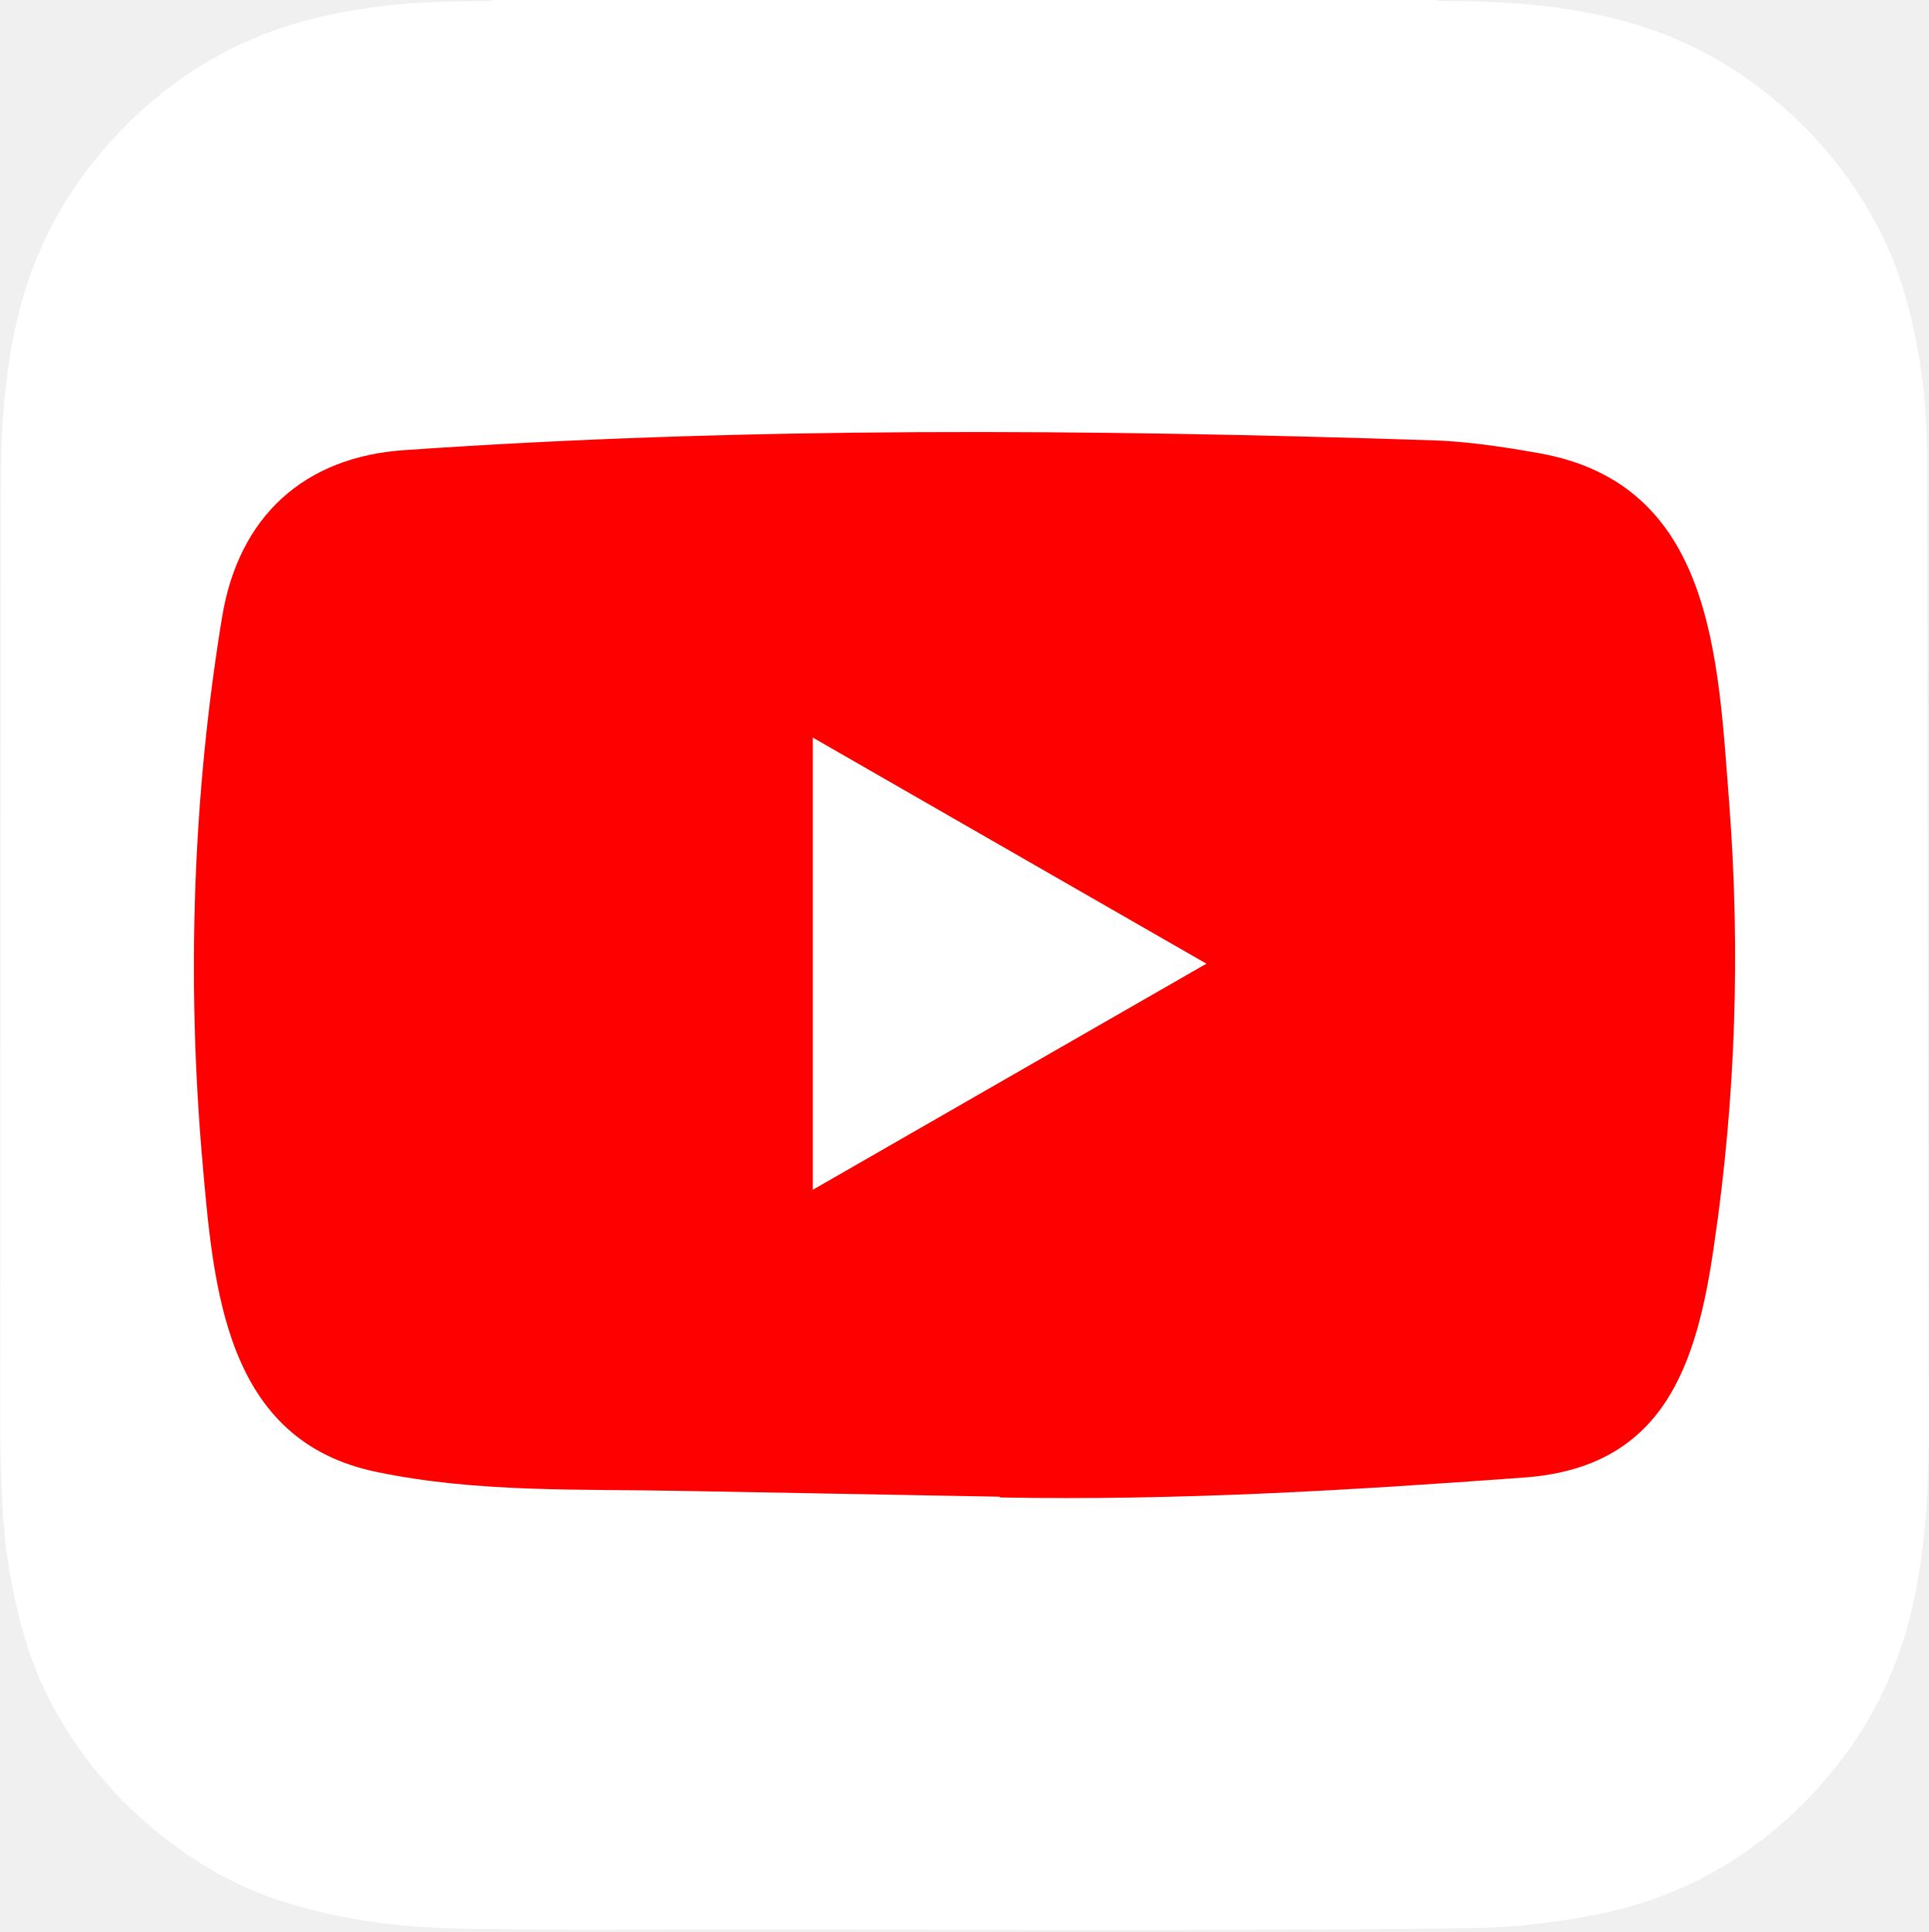
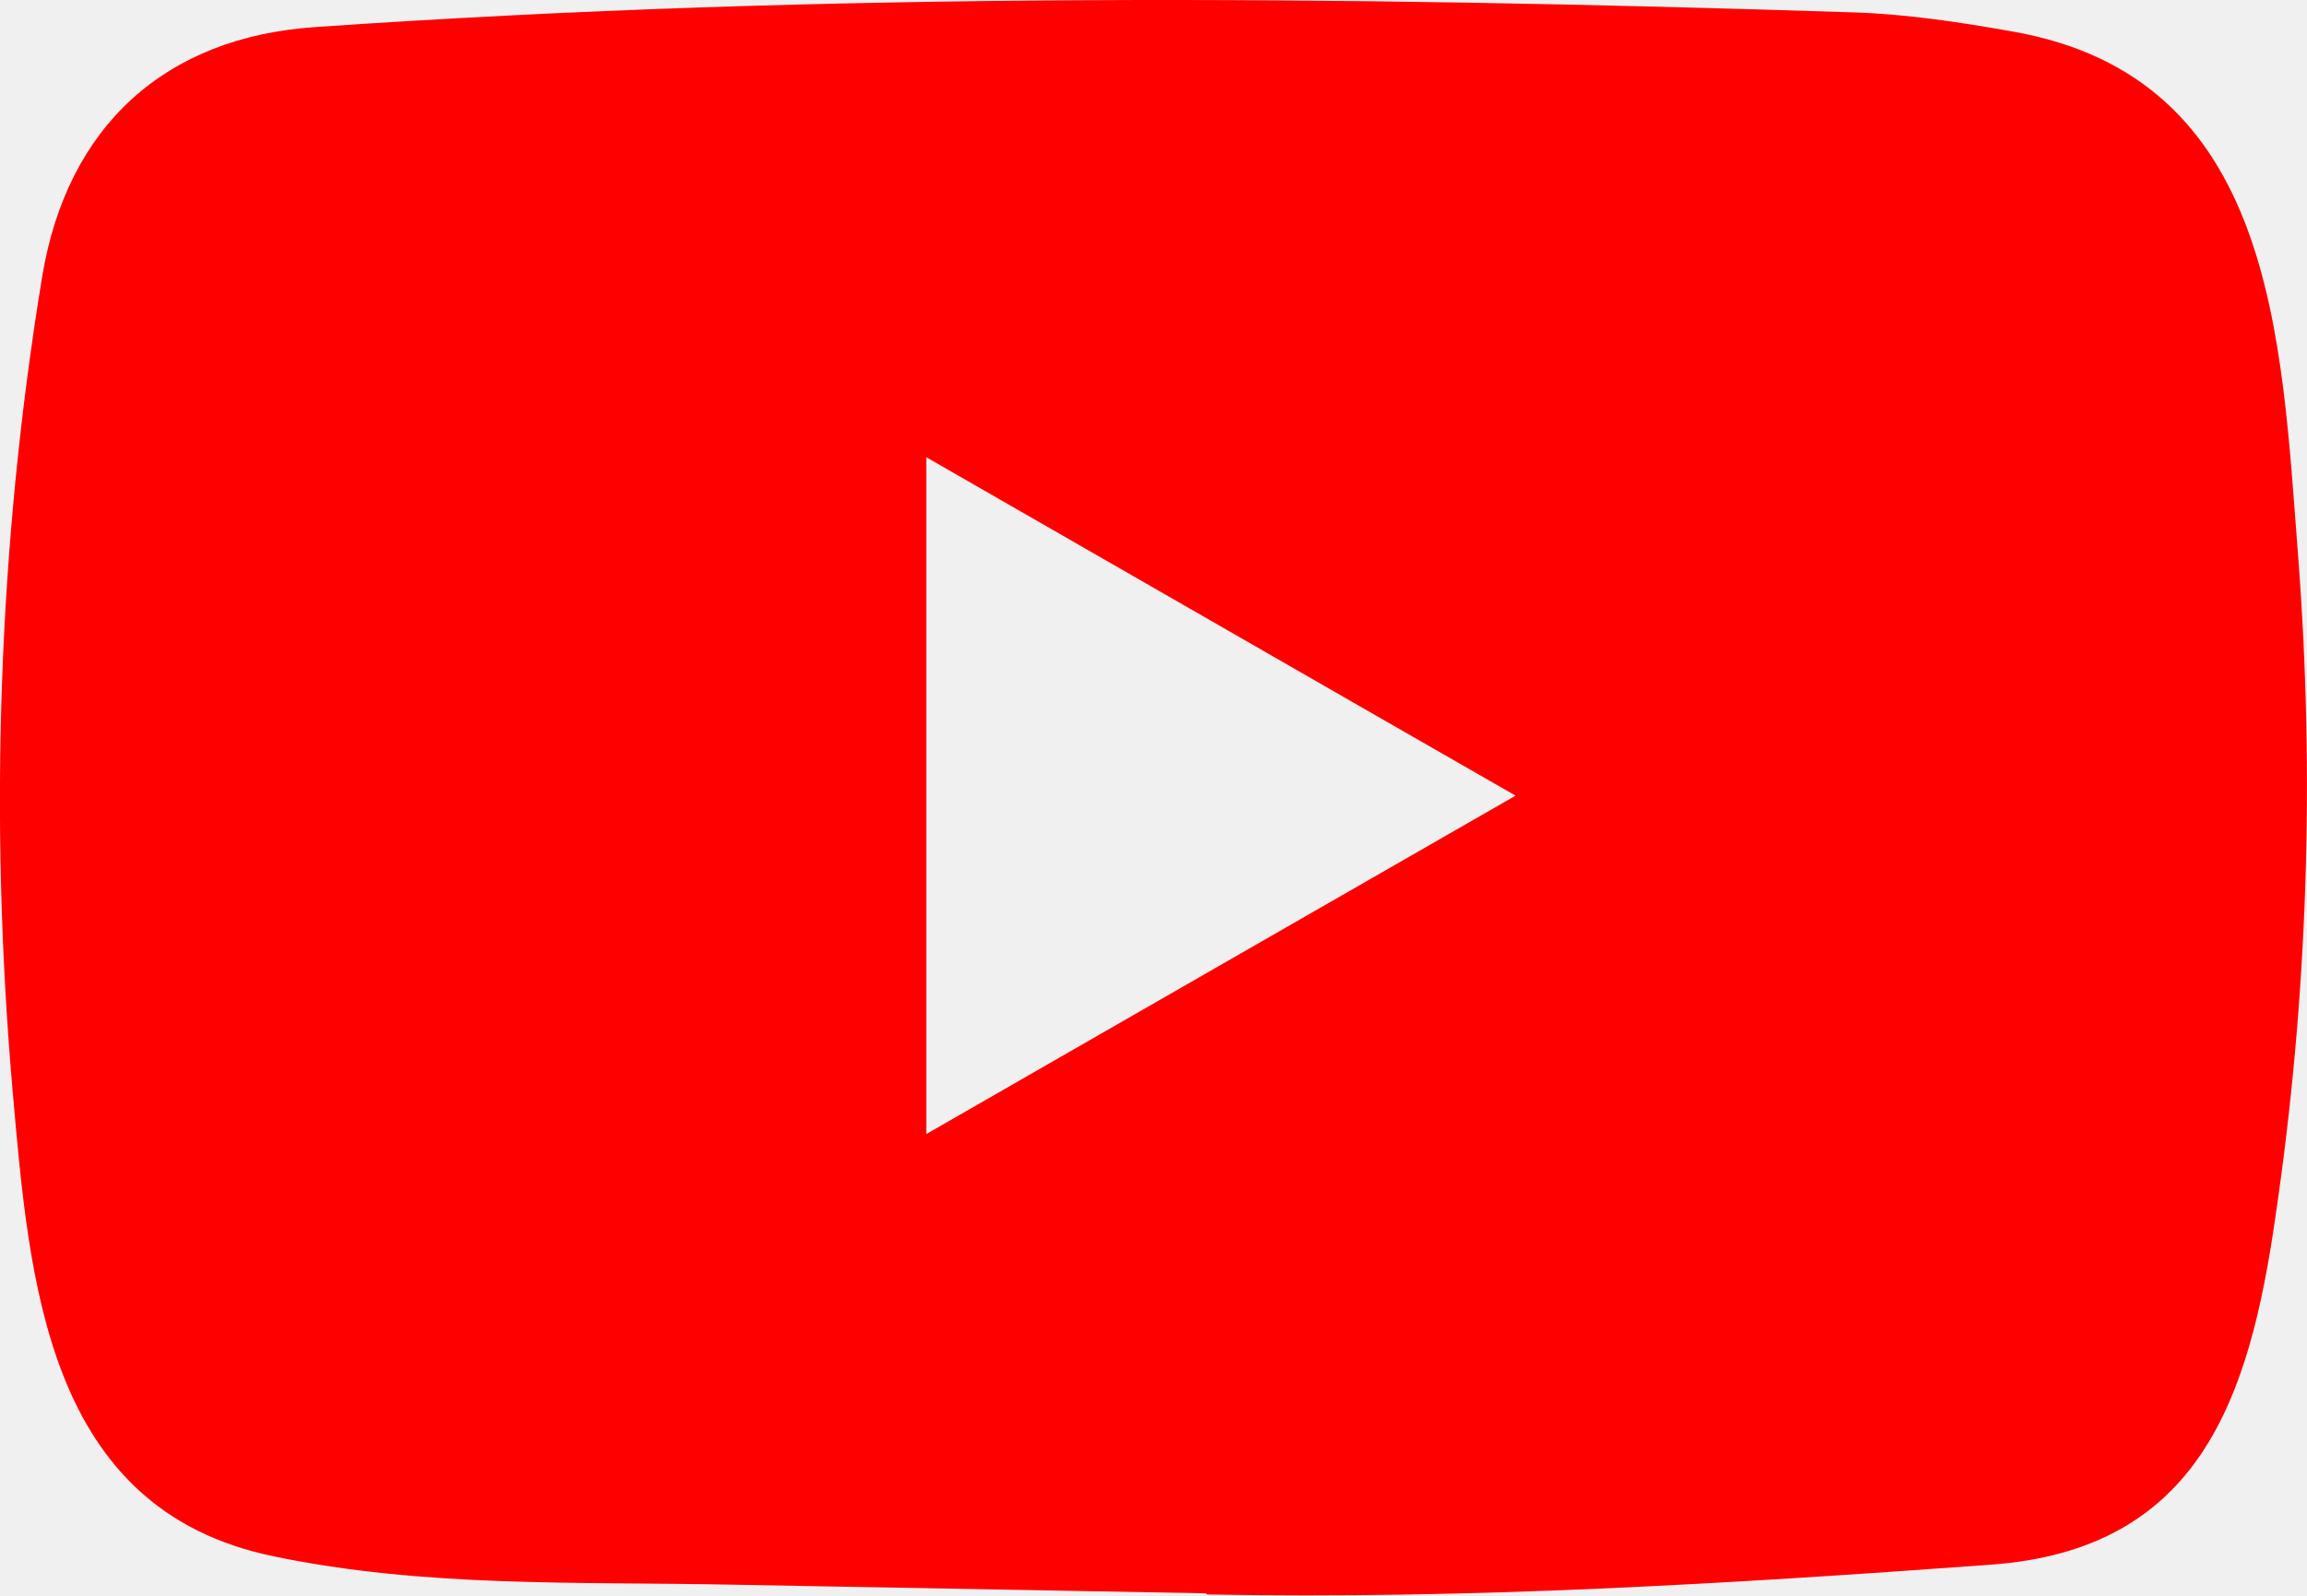
- <svg xmlns="http://www.w3.org/2000/svg" height="2500" viewBox="0 .03 2498 2502.47" width="2496">
-   <path d="m0 1864.11v.11c1.5 55.5 2 111.32 11.32 166.47 9.92 58.35 24.1 115.25 51.15 168.21q54.86 107.52 150.21 181.66c45.52 35.5 95.25 63.69 150.3 81.47 80.26 25.89 163.07 35.81 247.09 36.3 52.42.33 104.81 1.64 157.25 1.42 380.82-1.6 761.65 2.75 1142.49-2.35 50.53-.68 100.24-6.85 149.84-15.92 95.06-17.4 179.07-58 250.95-122.09 83.77-74.71 140.29-166.16 165.81-276.52 16.69-72.14 20.87-145.32 21.58-218.77v-14.65c0-5.68-2.16-1247.91-2.36-1264.33-.55-45.1-3.88-89.87-12.33-134.25-10.29-54.08-24.82-106.78-50.71-155.7-27.35-51.7-61.6-98.17-104-138.79-64.89-62.23-139.78-106.23-227-129.51-78.74-21-159.07-25.68-240-25.6a2.45 2.45 0 0 1 -.45-1.24h-1224.74c0 .42 0 .83-.07 1.24-45.93.84-91.92.49-137.61 6.16-50.05 6.22-99.63 15.59-147 33.09-74.62 27.6-139.46 70.59-194.84 128-62.75 65-107 140.22-130.44 227.79-20.95 78.13-25.51 157.81-25.62 238.06" fill="#fff" />
-   <path d="m0 .79h2498v2498h-2498z" fill="none" />
-   <path d="m1293.24 1938.65-409.54-7.49c-132.6-2.61-265.53 2.6-395.53-24.44-197.76-40.4-211.77-238.49-226.43-404.65-20.2-233.6-12.38-471.44 25.74-703.09 21.52-129.98 106.21-207.54 237.18-215.98 442.12-30.63 887.18-27 1328.32-12.71 46.59 1.31 93.5 8.47 139.44 16.62 226.77 39.75 232.3 264.23 247 453.2 14.66 190.92 8.47 382.82-19.55 572.44-22.48 157-65.49 288.66-247 301.37-227.42 16.62-449.62 30-677.68 25.74.01-1.01-1.3-1.01-1.95-1.01zm-240.77-397.48c171.38-98.4 339.49-195.16 509.89-292.9-171.7-98.4-339.49-195.16-509.89-292.9z" fill="#f00" />
+ <svg xmlns="http://www.w3.org/2000/svg" height="1379.471" viewBox="0 0.03 1995.814 1380.834" width="1994.216" version="1.1" id="svg8">
+   <defs id="defs12" />
+   <path d="M -251.156,-558.805 H 2246.844 V 1939.195 H -251.156 Z" fill="none" id="path4" />
+   <path d="m 1042.084,1379.055 -409.54,-7.49 c -132.6,-2.61 -265.53,2.6 -395.53,-24.44 -197.76,-40.4 -211.77,-238.49 -226.43,-404.65 -20.2,-233.6 -12.38,-471.44 25.74,-703.09 21.52,-129.98 106.21,-207.54 237.18,-215.98 442.12,-30.63 887.18,-27 1328.32,-12.71 46.59,1.31 93.5,8.47 139.44,16.62 226.77,39.75 232.3,264.23 247,453.2 14.66,190.92 8.47,382.82 -19.55,572.44 -22.48,157 -65.49,288.66 -247,301.37 -227.42,16.62 -449.62,30 -677.68,25.74 0.01,-1.01 -1.3,-1.01 -1.95,-1.01 z M 801.314,981.575 c 171.38,-98.4 339.49,-195.16 509.89,-292.9 -171.7,-98.4 -339.49,-195.16 -509.89,-292.9 z" fill="#ff0000" id="path6" />
</svg>
